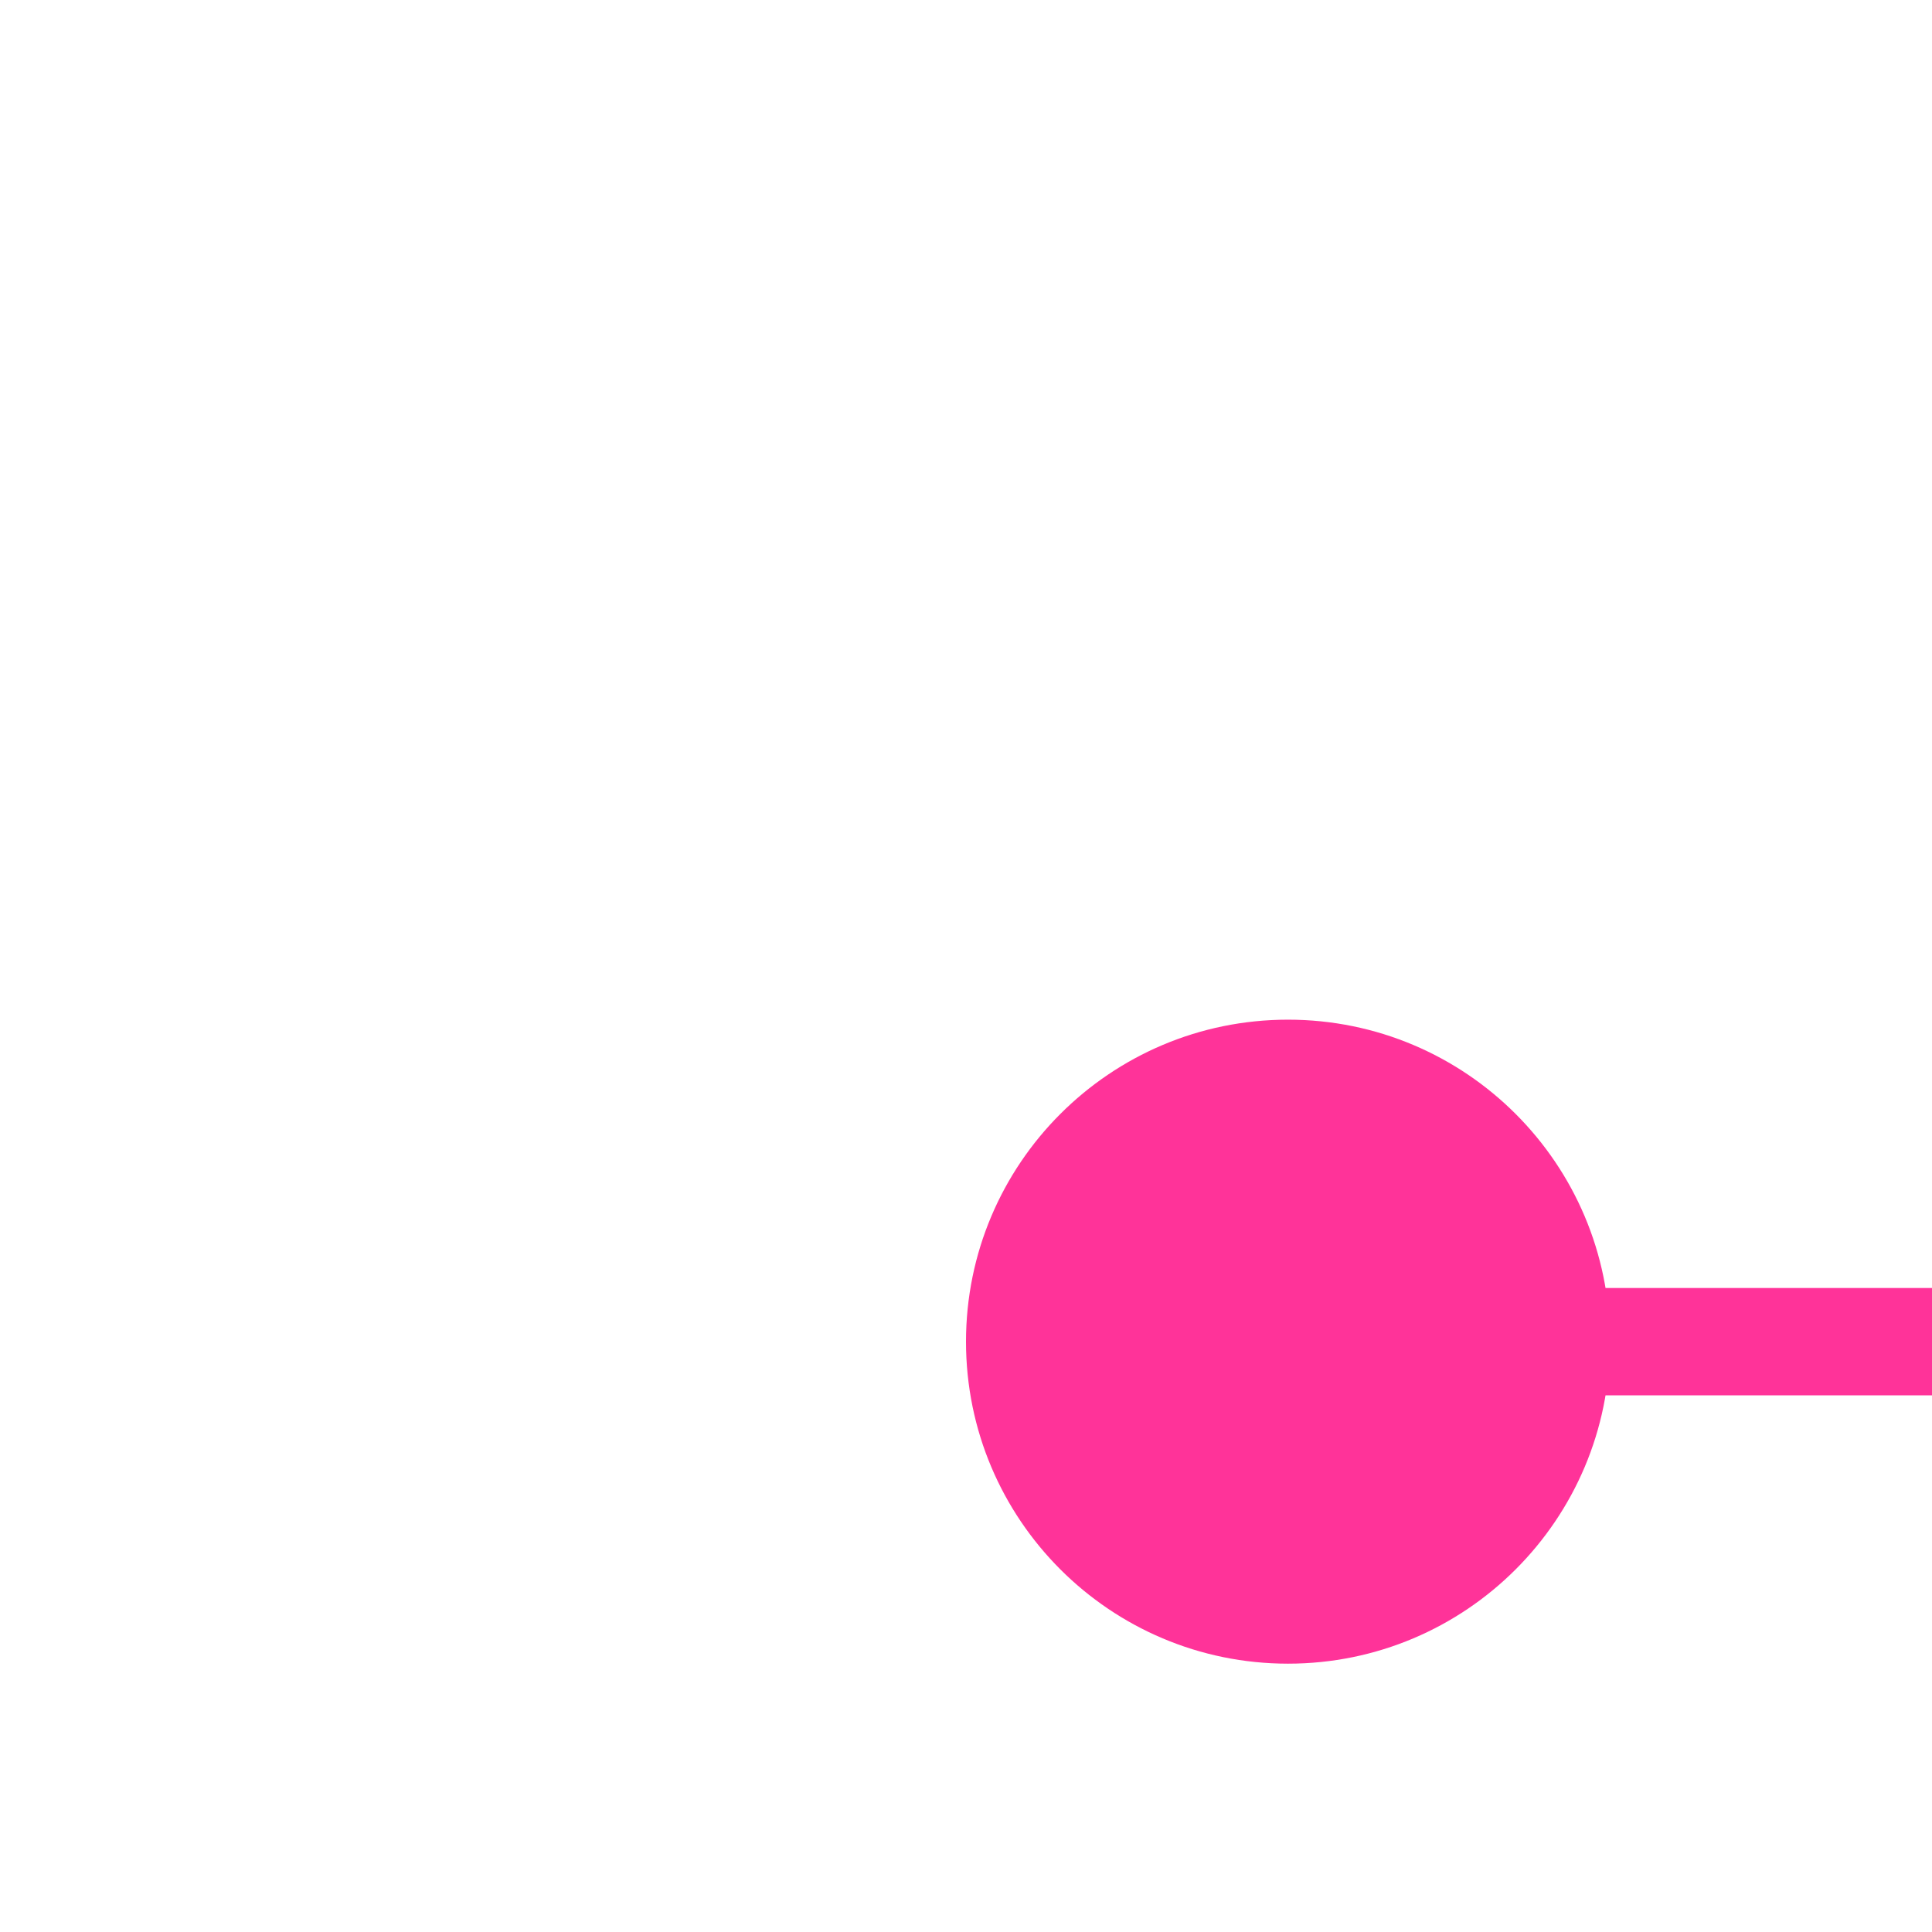
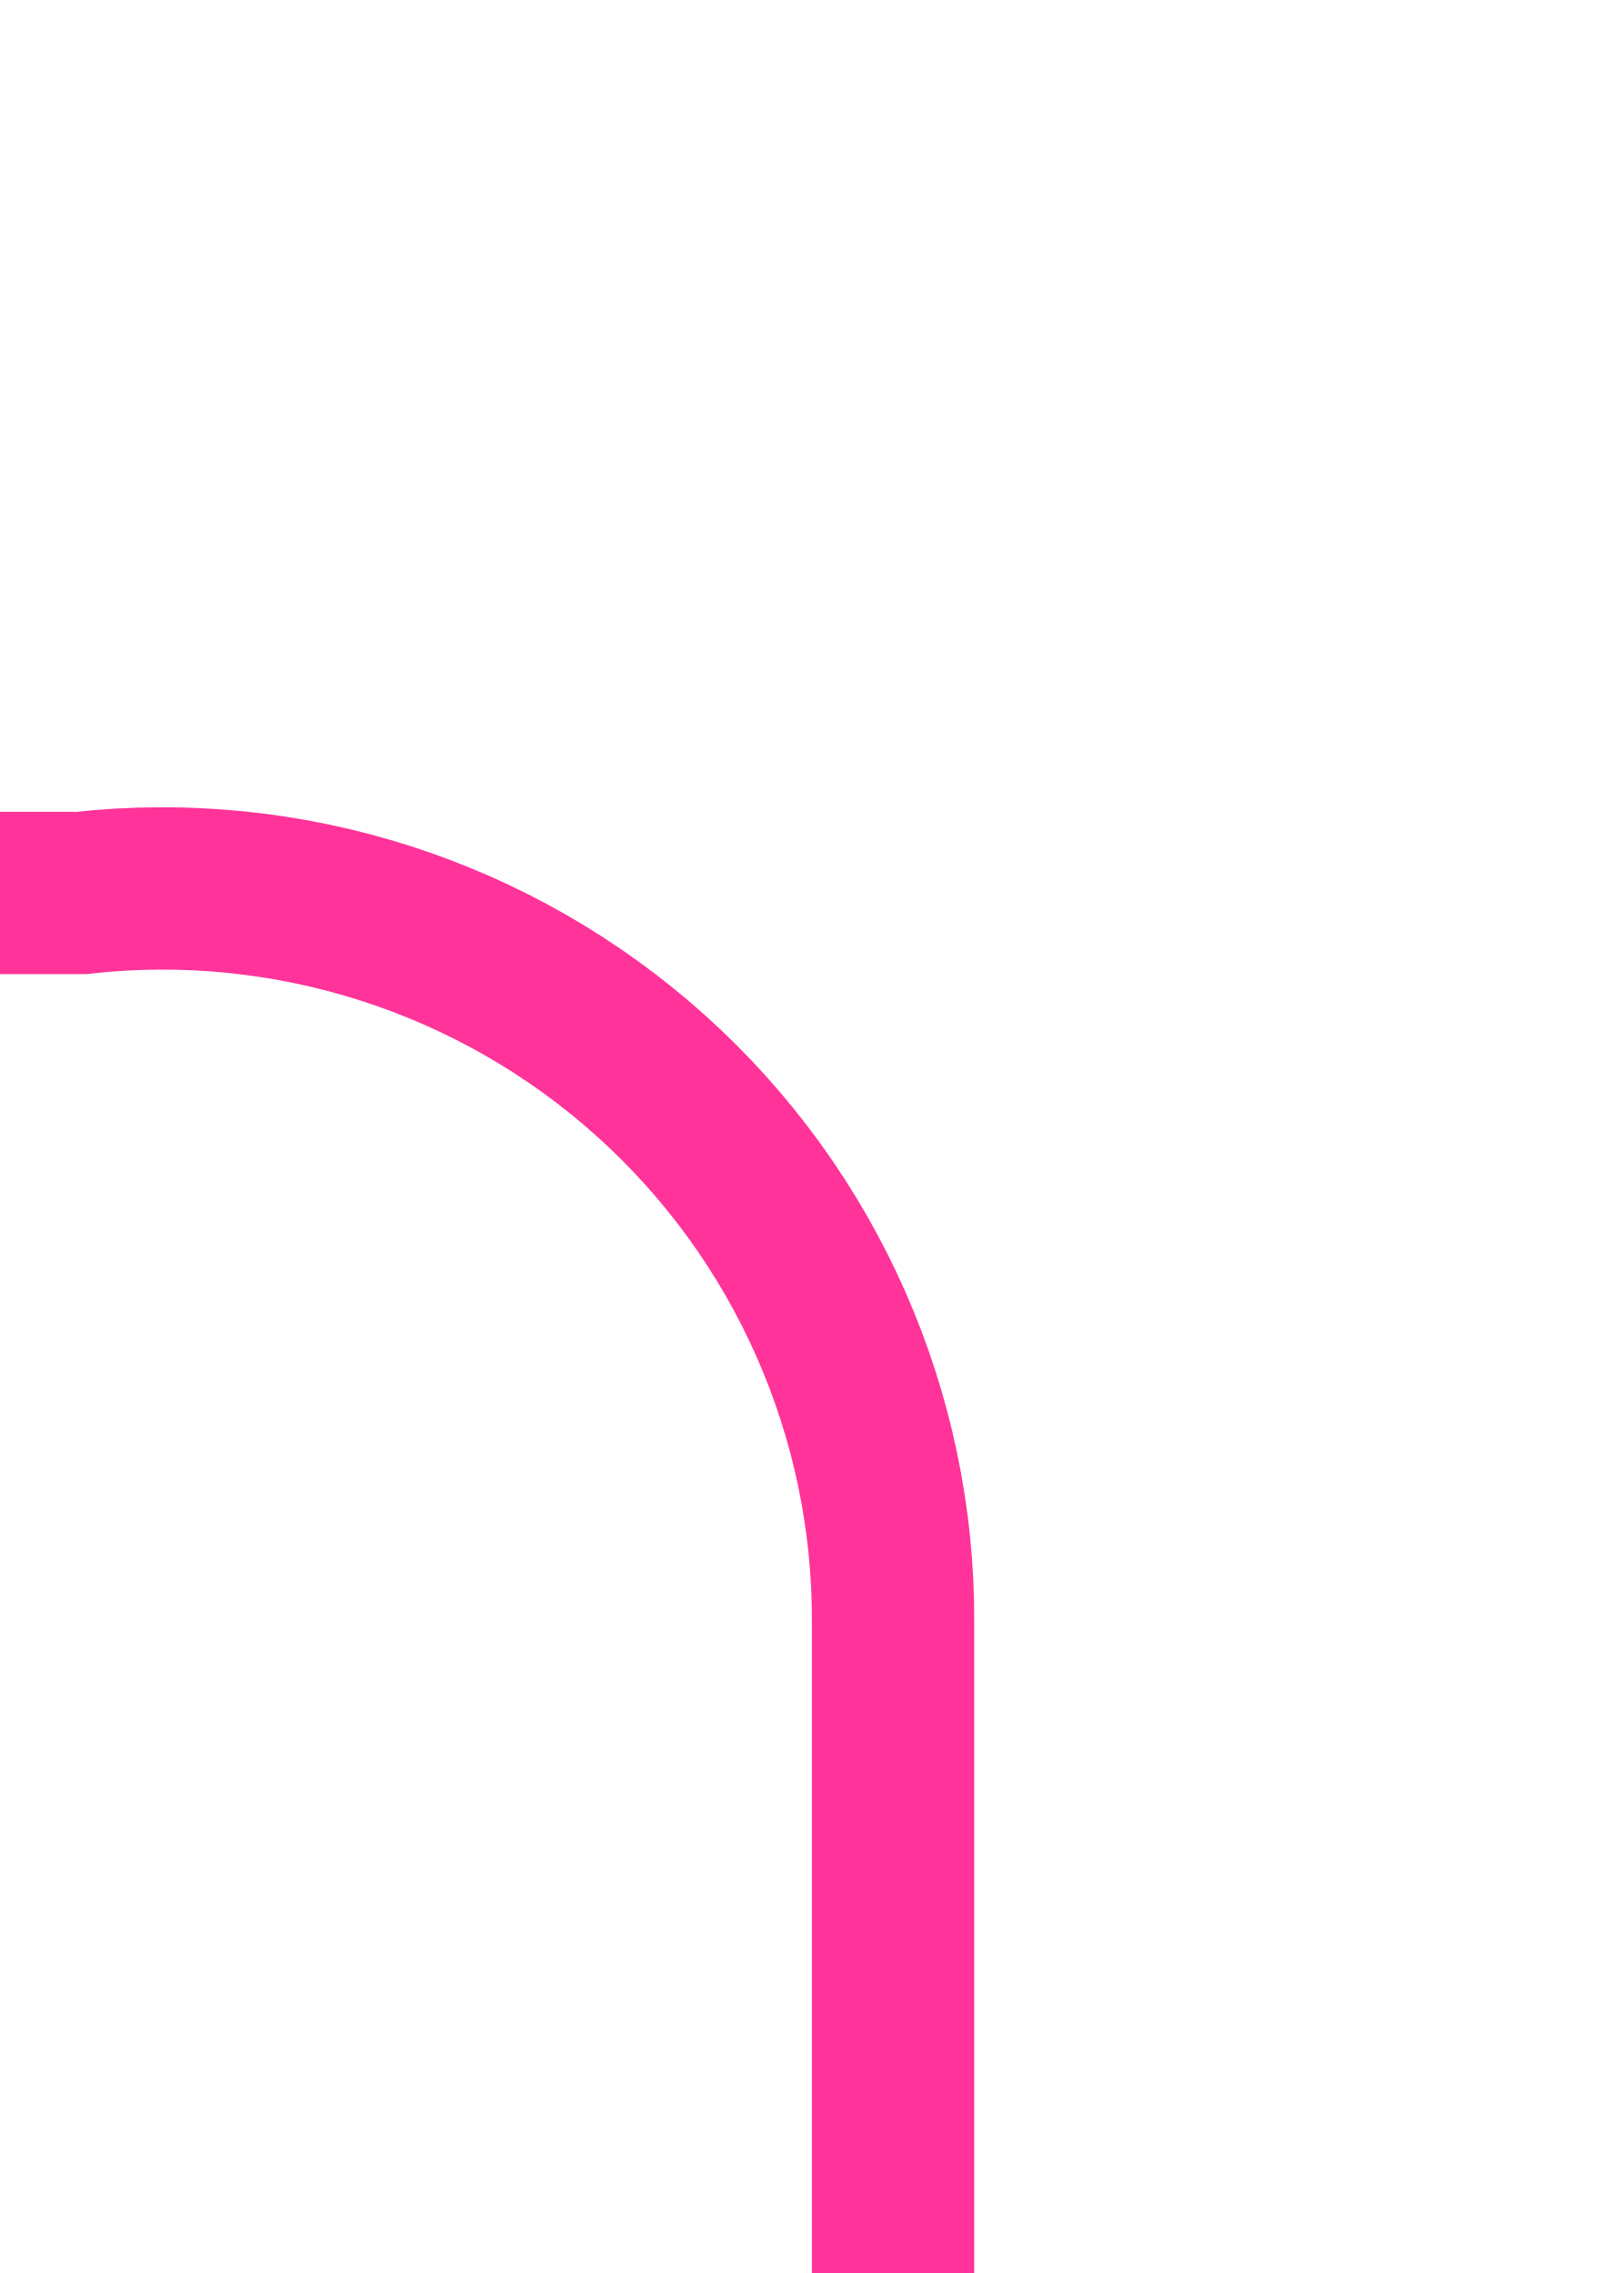
- <svg xmlns="http://www.w3.org/2000/svg" version="1.1" width="18px" height="18px" preserveAspectRatio="xMinYMid meet" viewBox="1826 308  18 16">
-   <path d="M 1836 319.5  L 2180 319.5  " stroke-width="1" stroke="#ff3399" fill="none" />
-   <path d="M 1838 316.5  A 3 3 0 0 0 1835 319.5 A 3 3 0 0 0 1838 322.5 A 3 3 0 0 0 1841 319.5 A 3 3 0 0 0 1838 316.5 Z " fill-rule="nonzero" fill="#ff3399" stroke="none" />
+ <svg xmlns="http://www.w3.org/2000/svg" version="1.1" width="10px" height="14px" preserveAspectRatio="xMidYMin meet" viewBox="1493 185  8 14">
+   <path d="M 1345.5 197  L 1345.5 195  A 5 5 0 0 1 1350.5 190.5 L 1492.5 190.5  A 4.5 4.5 0 0 1 1497.5 195 L 1497.5 199  " stroke-width="1" stroke="#ff3399" fill="none" />
+   <path d="M 1345.5 192  A 3 3 0 0 0 1342.5 195 A 3 3 0 0 0 1345.5 198 A 3 3 0 0 0 1348.5 195 A 3 3 0 0 0 1345.5 192 Z " fill-rule="nonzero" fill="#ff3399" stroke="none" />
</svg>
